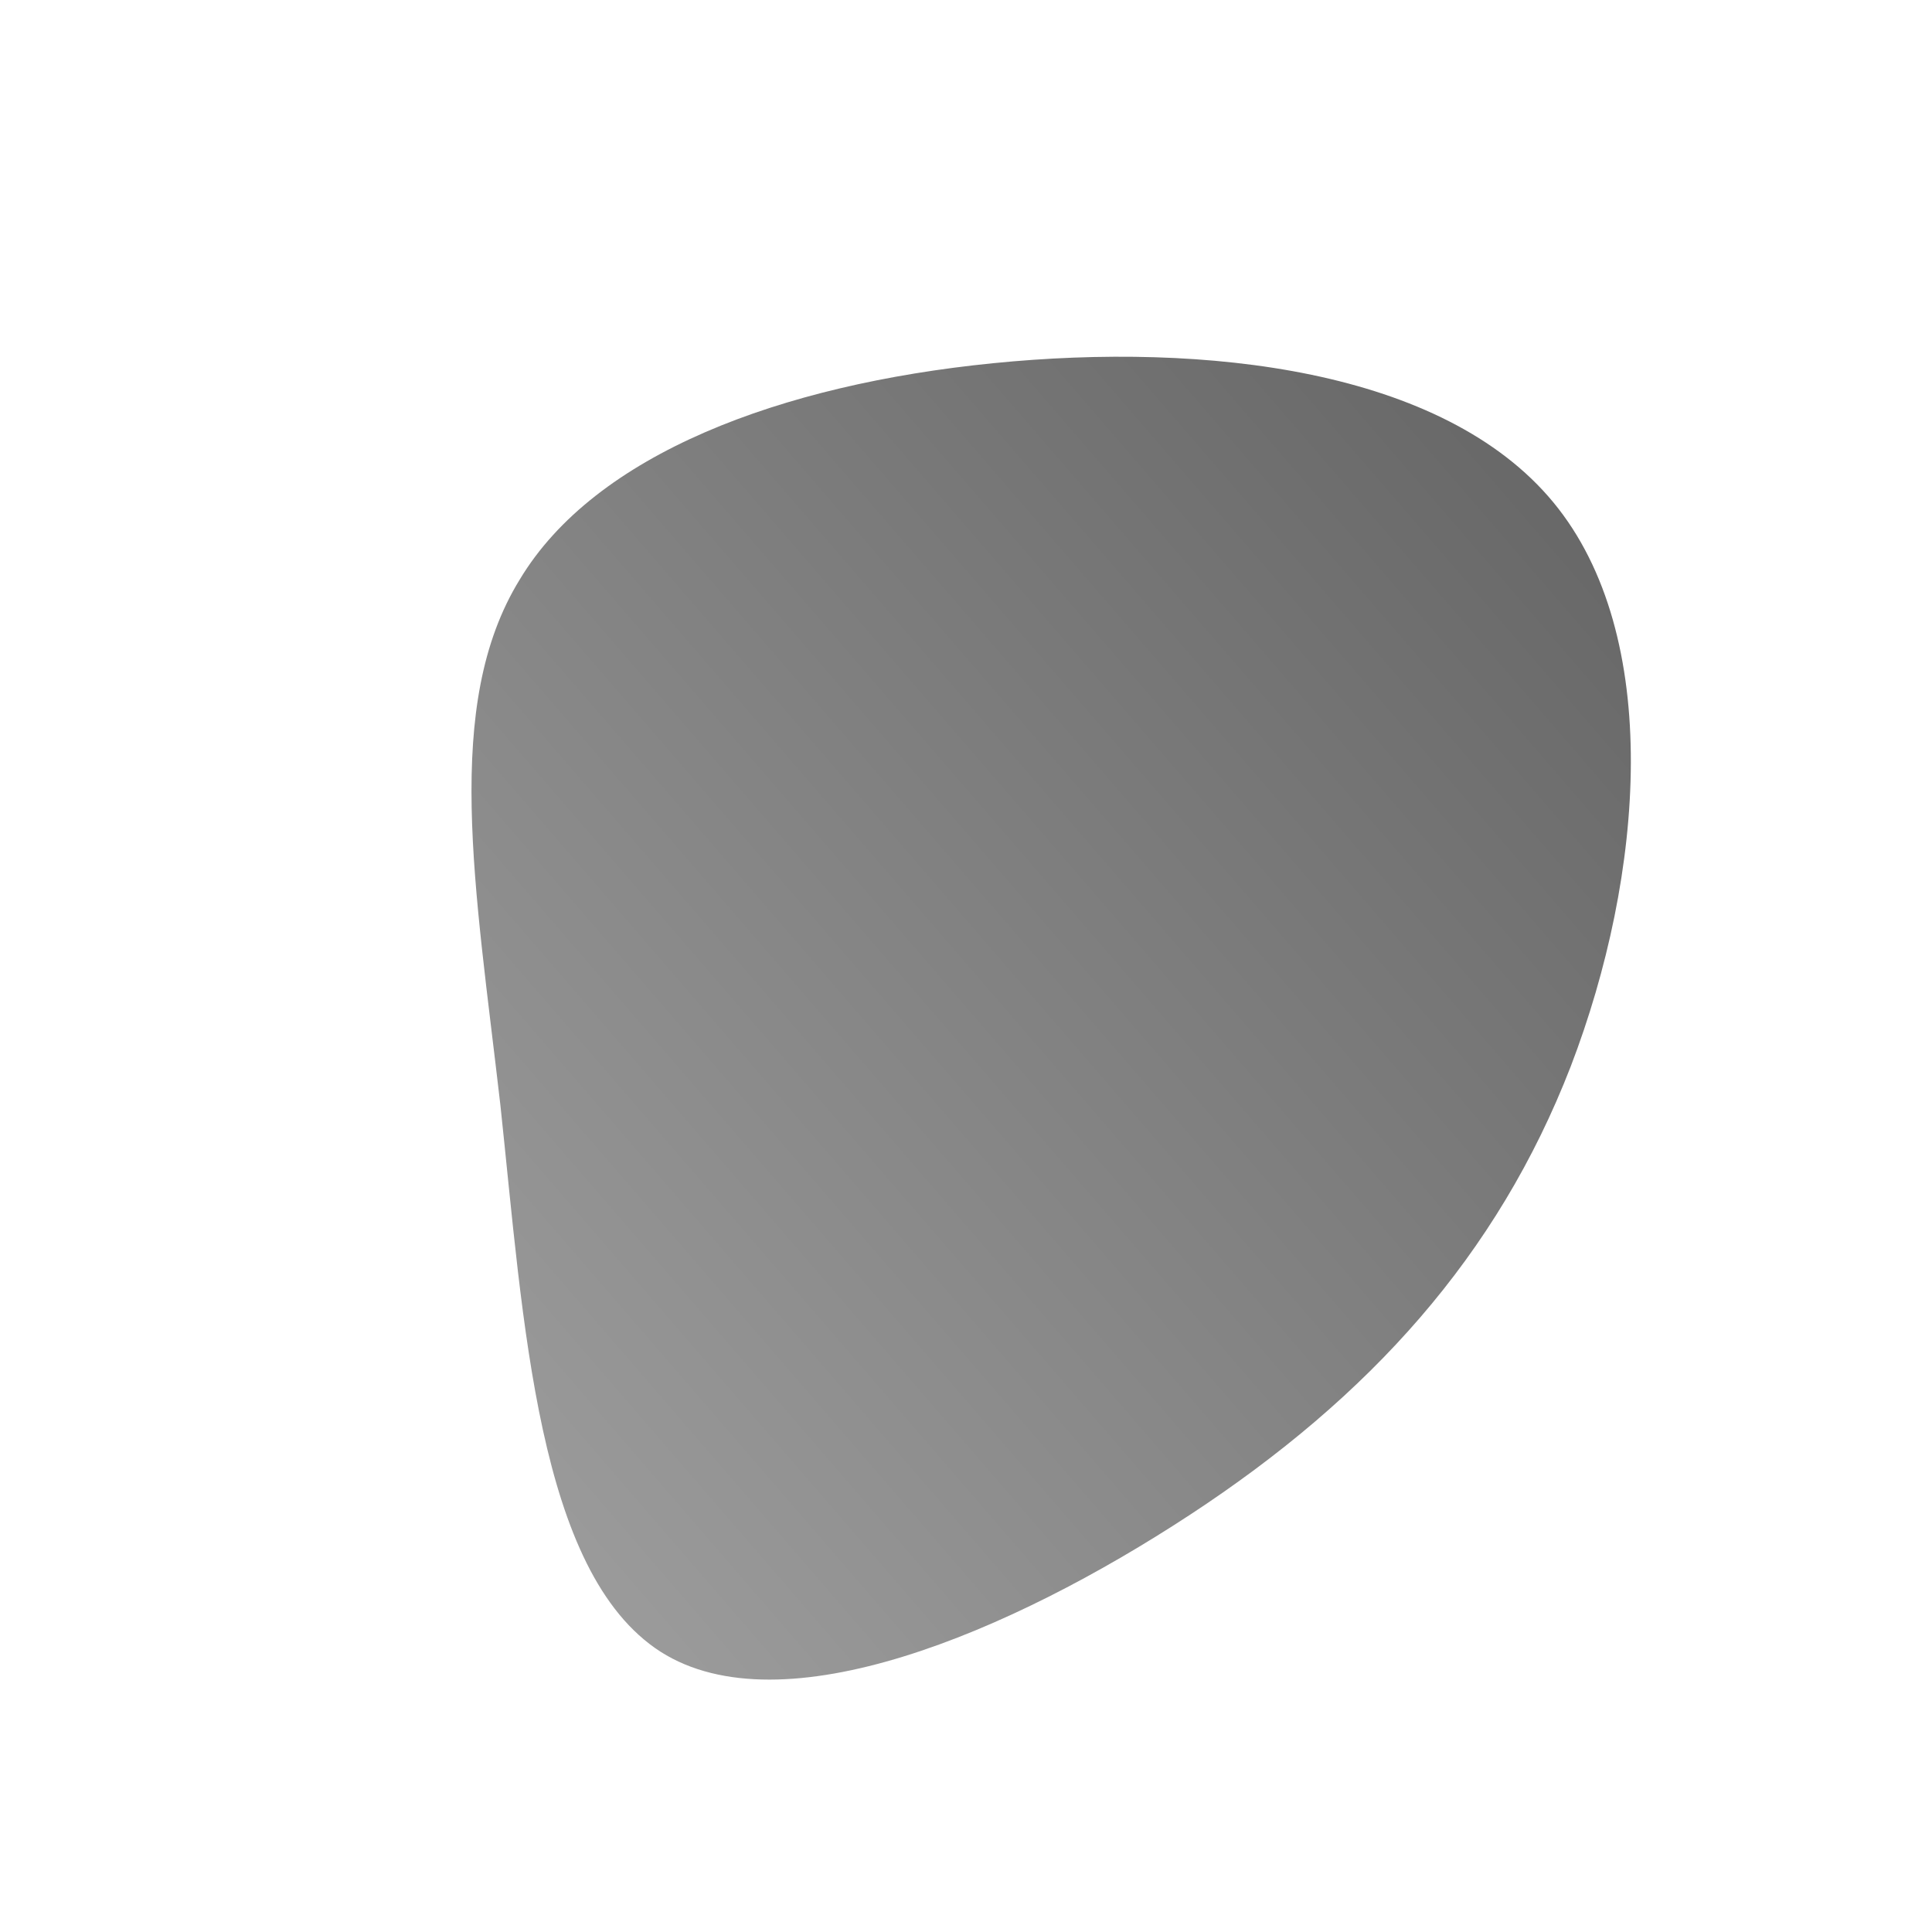
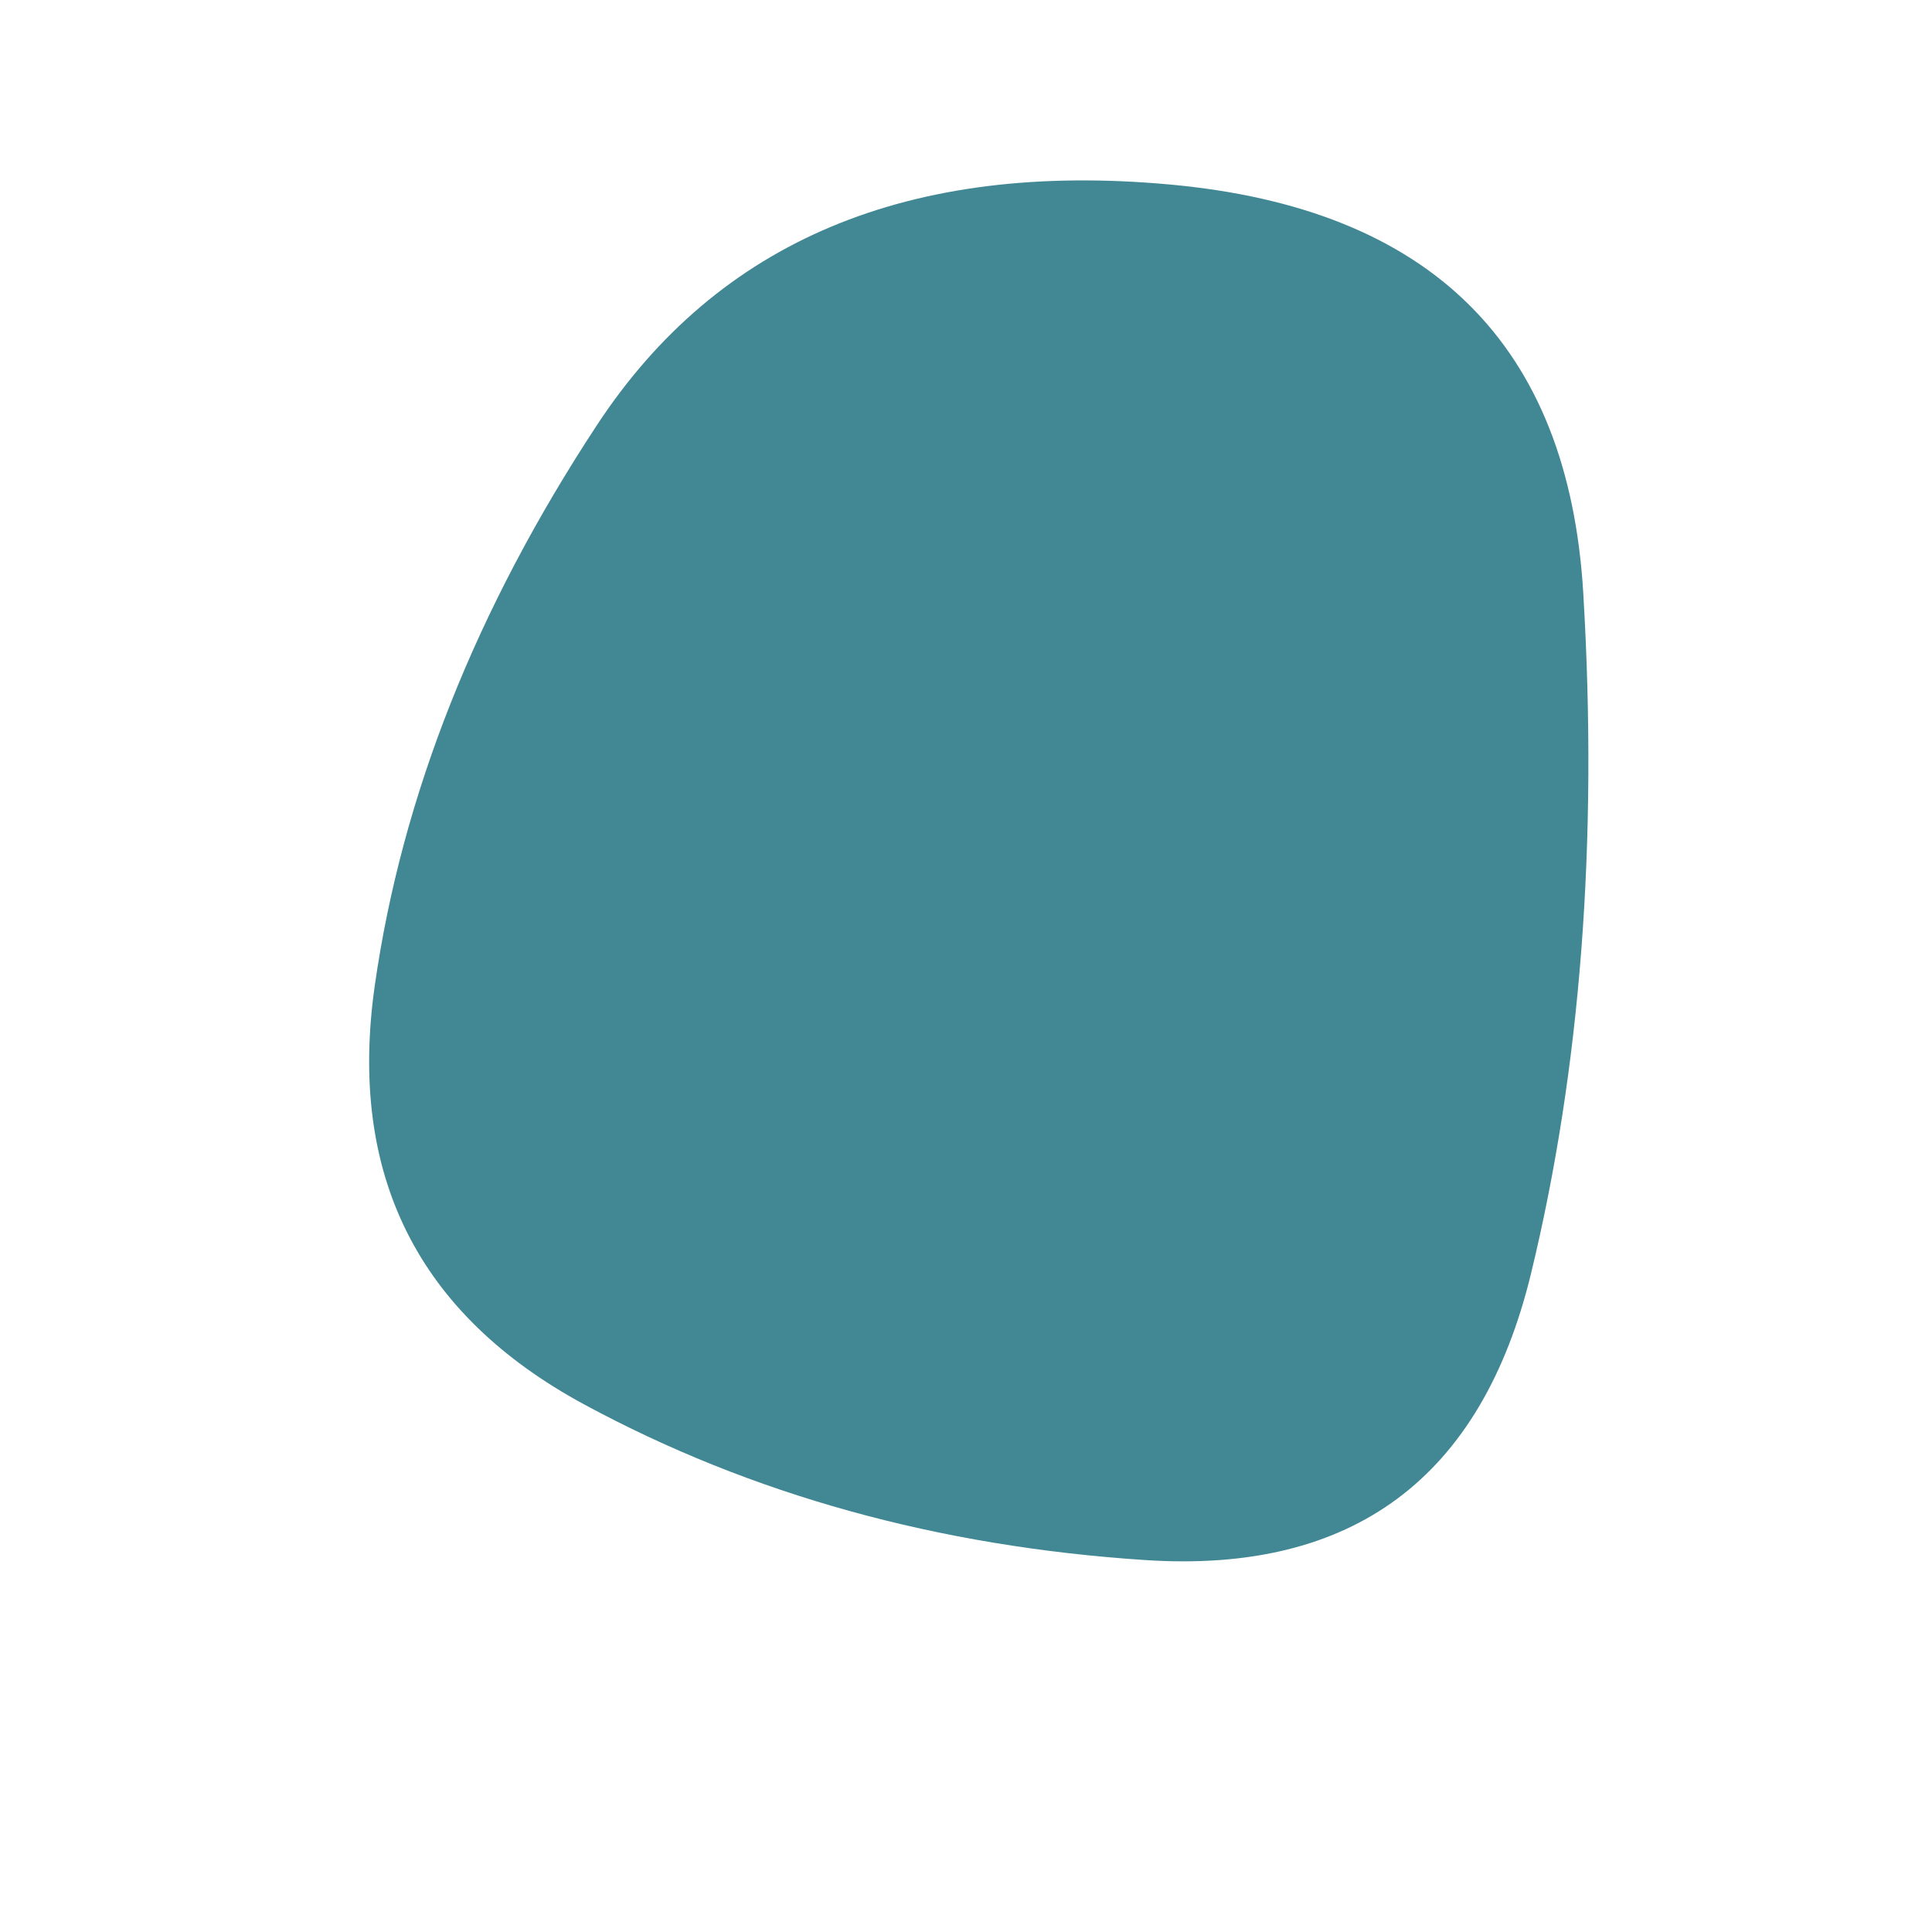
- <svg xmlns="http://www.w3.org/2000/svg" id="sw-js-blob-svg" viewBox="0 0 100 100" version="1.1">
+ <svg xmlns="http://www.w3.org/2000/svg" viewBox="0 0 1000 1000">
  <defs>
-     <linearGradient id="sw-gradient" x1="0" x2="1" y1="1" y2="0">
-       <stop id="stop1" stop-color="rgba(160, 160, 160, 1)" offset="0%" />
-       <stop id="stop2" stop-color="rgba(98.579, 98.579, 98.579, 1)" offset="100%" />
-     </linearGradient>
+     <clipPath id="a">
+       <path fill="currentColor" d="M792.5 659Q754 818 593 807.5T302.5 727Q173 657 194 510t115-290Q403 77 605.5 95.5t214 211.5q11.5 193-27 352Z" />
+     </clipPath>
  </defs>
-   <path fill="url(#sw-gradient)" d="M30.4,-24C36.1,-17.1,35.1,-4.7,31.3,5.2C27.5,15,20.9,22.3,11.6,28.4C2.3,34.5,-9.5,39.5,-15.8,35.5C-22.2,31.4,-22.9,18.4,-24.1,7.2C-25.4,-4.1,-27.1,-13.5,-23.1,-20C-19.2,-26.5,-9.6,-30.1,1.4,-31.2C12.4,-32.3,24.7,-30.9,30.4,-24Z" width="100%" height="100%" transform="translate(50 50)" stroke-width="0" style="transition: all 0.3s ease 0s;" stroke="url(#sw-gradient)" />
+   <g clip-path="url(#a)">
+     <path fill="#418894" d="M792.5 659Q754 818 593 807.5T302.5 727Q173 657 194 510t115-290Q403 77 605.5 95.5t214 211.5q11.5 193-27 352Z" />
+   </g>
</svg>
